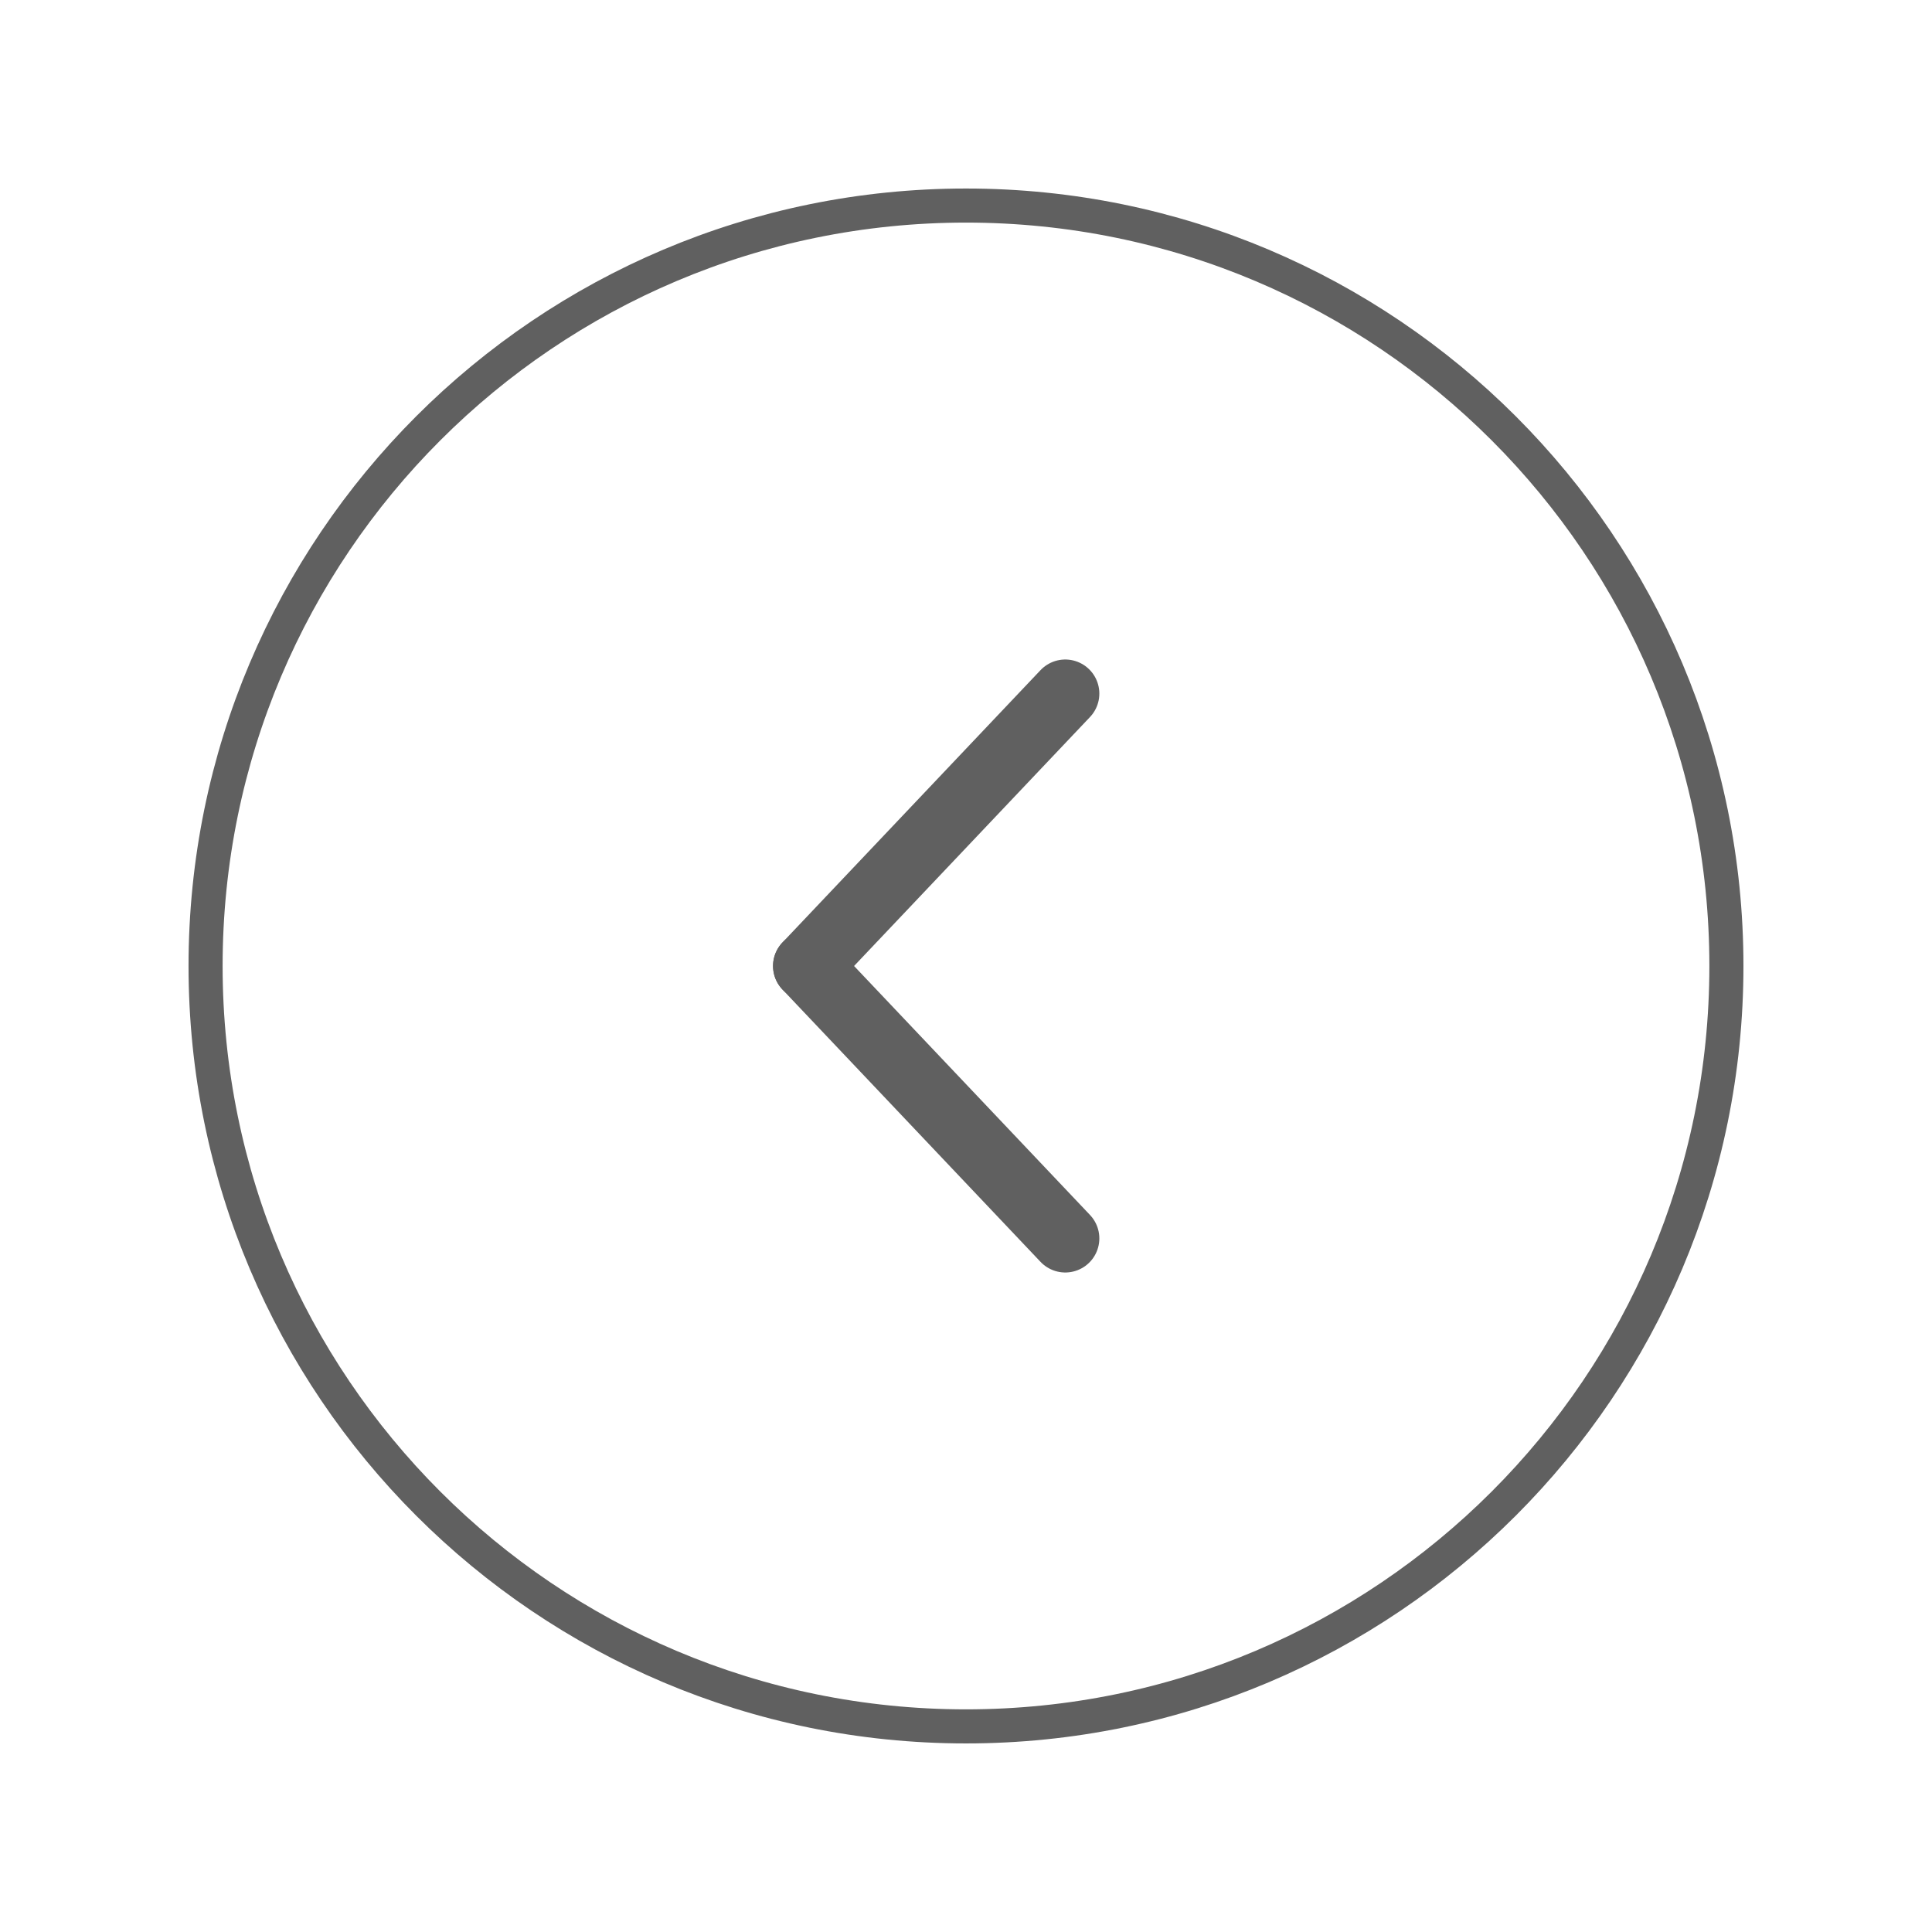
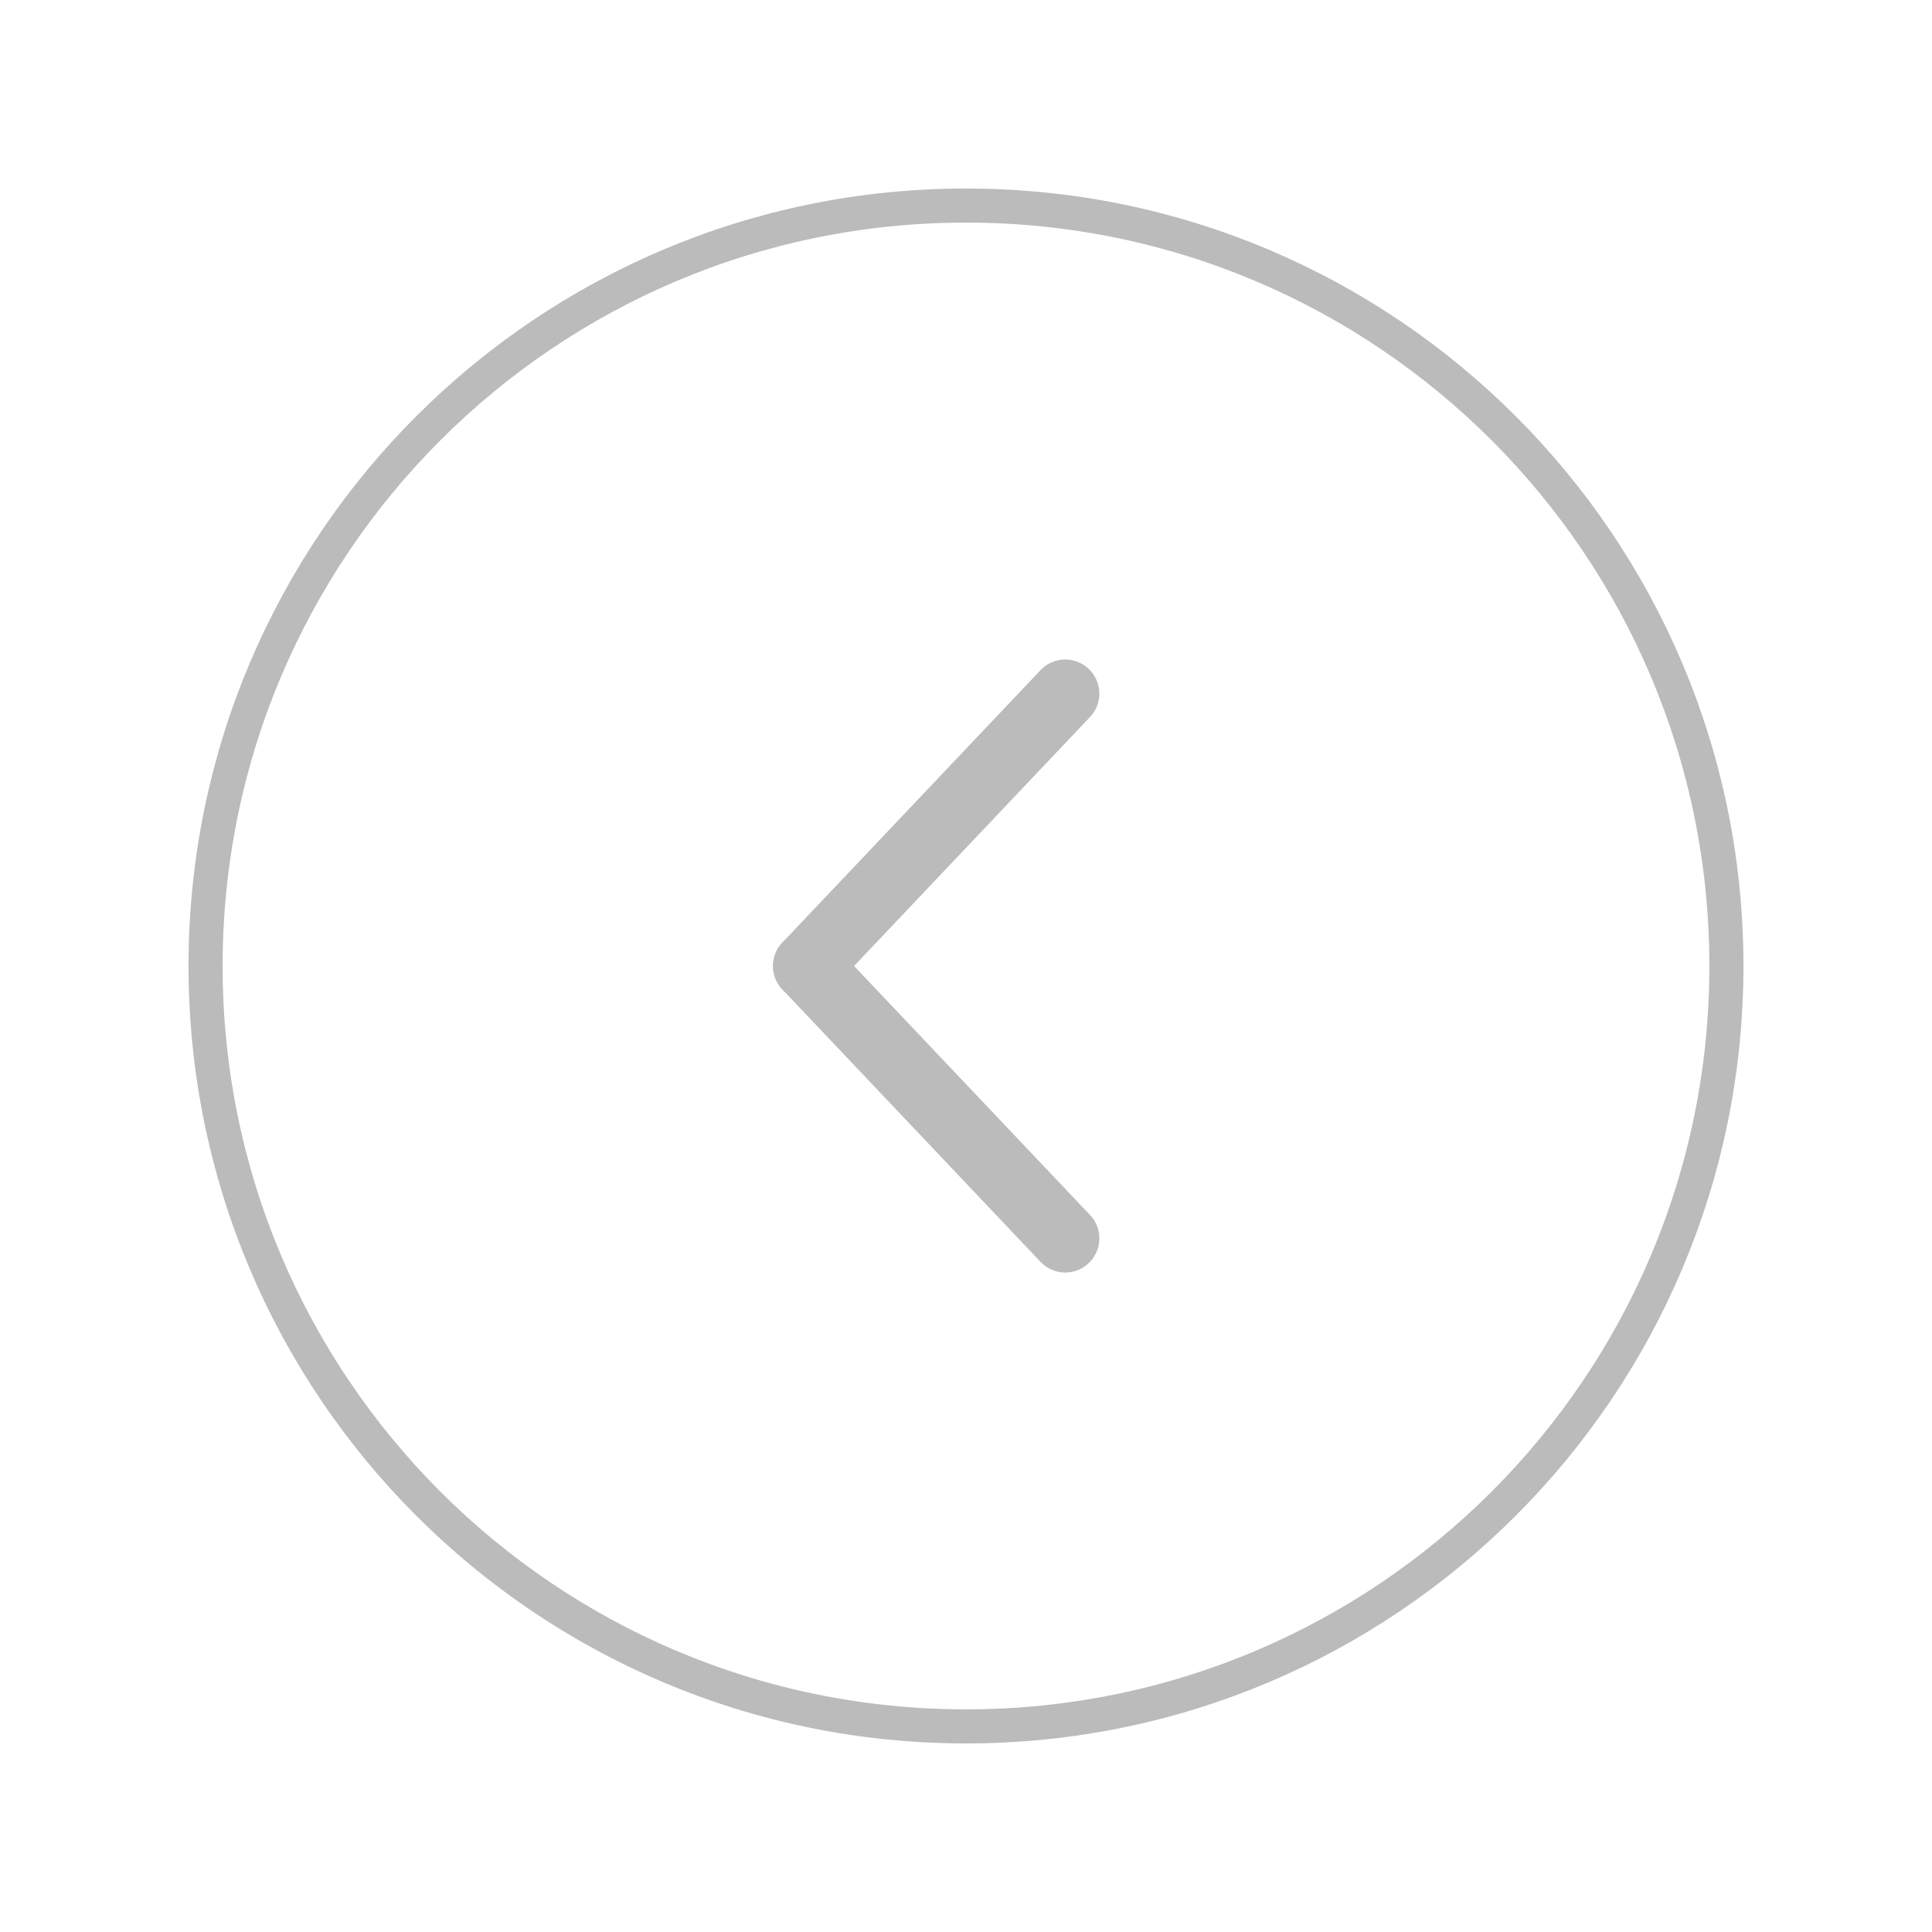
<svg xmlns="http://www.w3.org/2000/svg" xmlns:xlink="http://www.w3.org/1999/xlink" version="1.1" id="Calque_1" x="0px" y="0px" width="113.387px" height="113.387px" viewBox="0 0 113.387 113.387" enable-background="new 0 0 113.387 113.387" xml:space="preserve">
  <g>
    <defs>
      <circle id="SVGID_47_" cx="56.693" cy="56.692" r="44.628" />
    </defs>
    <clipPath id="SVGID_2_">
      <use xlink:href="#SVGID_47_" overflow="visible" />
    </clipPath>
-     <use xlink:href="#SVGID_47_" overflow="visible" fill="none" stroke="#606060" stroke-width="2" stroke-miterlimit="10" />
+     <use xlink:href="#SVGID_47_" overflow="visible" fill="none" stroke="#bbbbbb" stroke-width="2" stroke-miterlimit="10" />
  </g>
  <g>
    <g>
-       <path fill="none" stroke="#606060" stroke-width="4" stroke-linecap="round" stroke-miterlimit="10" d="M46.239,56.693" />
+       <path fill="none" stroke="#bbbbbb" stroke-width="4" stroke-linecap="round" stroke-miterlimit="10" d="M46.239,56.693" />
      <g>
-         <line fill="none" stroke="#606060" stroke-width="4" stroke-linecap="round" stroke-miterlimit="10" x1="47.369" y1="56.693" x2="62.519" y2="72.681" />
-         <line fill="none" stroke="#606060" stroke-width="4" stroke-linecap="round" stroke-miterlimit="10" x1="62.519" y1="40.706" x2="47.369" y2="56.693" />
+         <line fill="none" stroke="#bbbbbb" stroke-width="4" stroke-linecap="round" stroke-miterlimit="10" x1="47.369" y1="56.693" x2="62.519" y2="72.681" />
+         <line fill="none" stroke="#bbbbbb" stroke-width="4" stroke-linecap="round" stroke-miterlimit="10" x1="62.519" y1="40.706" x2="47.369" y2="56.693" />
      </g>
    </g>
  </g>
</svg>
